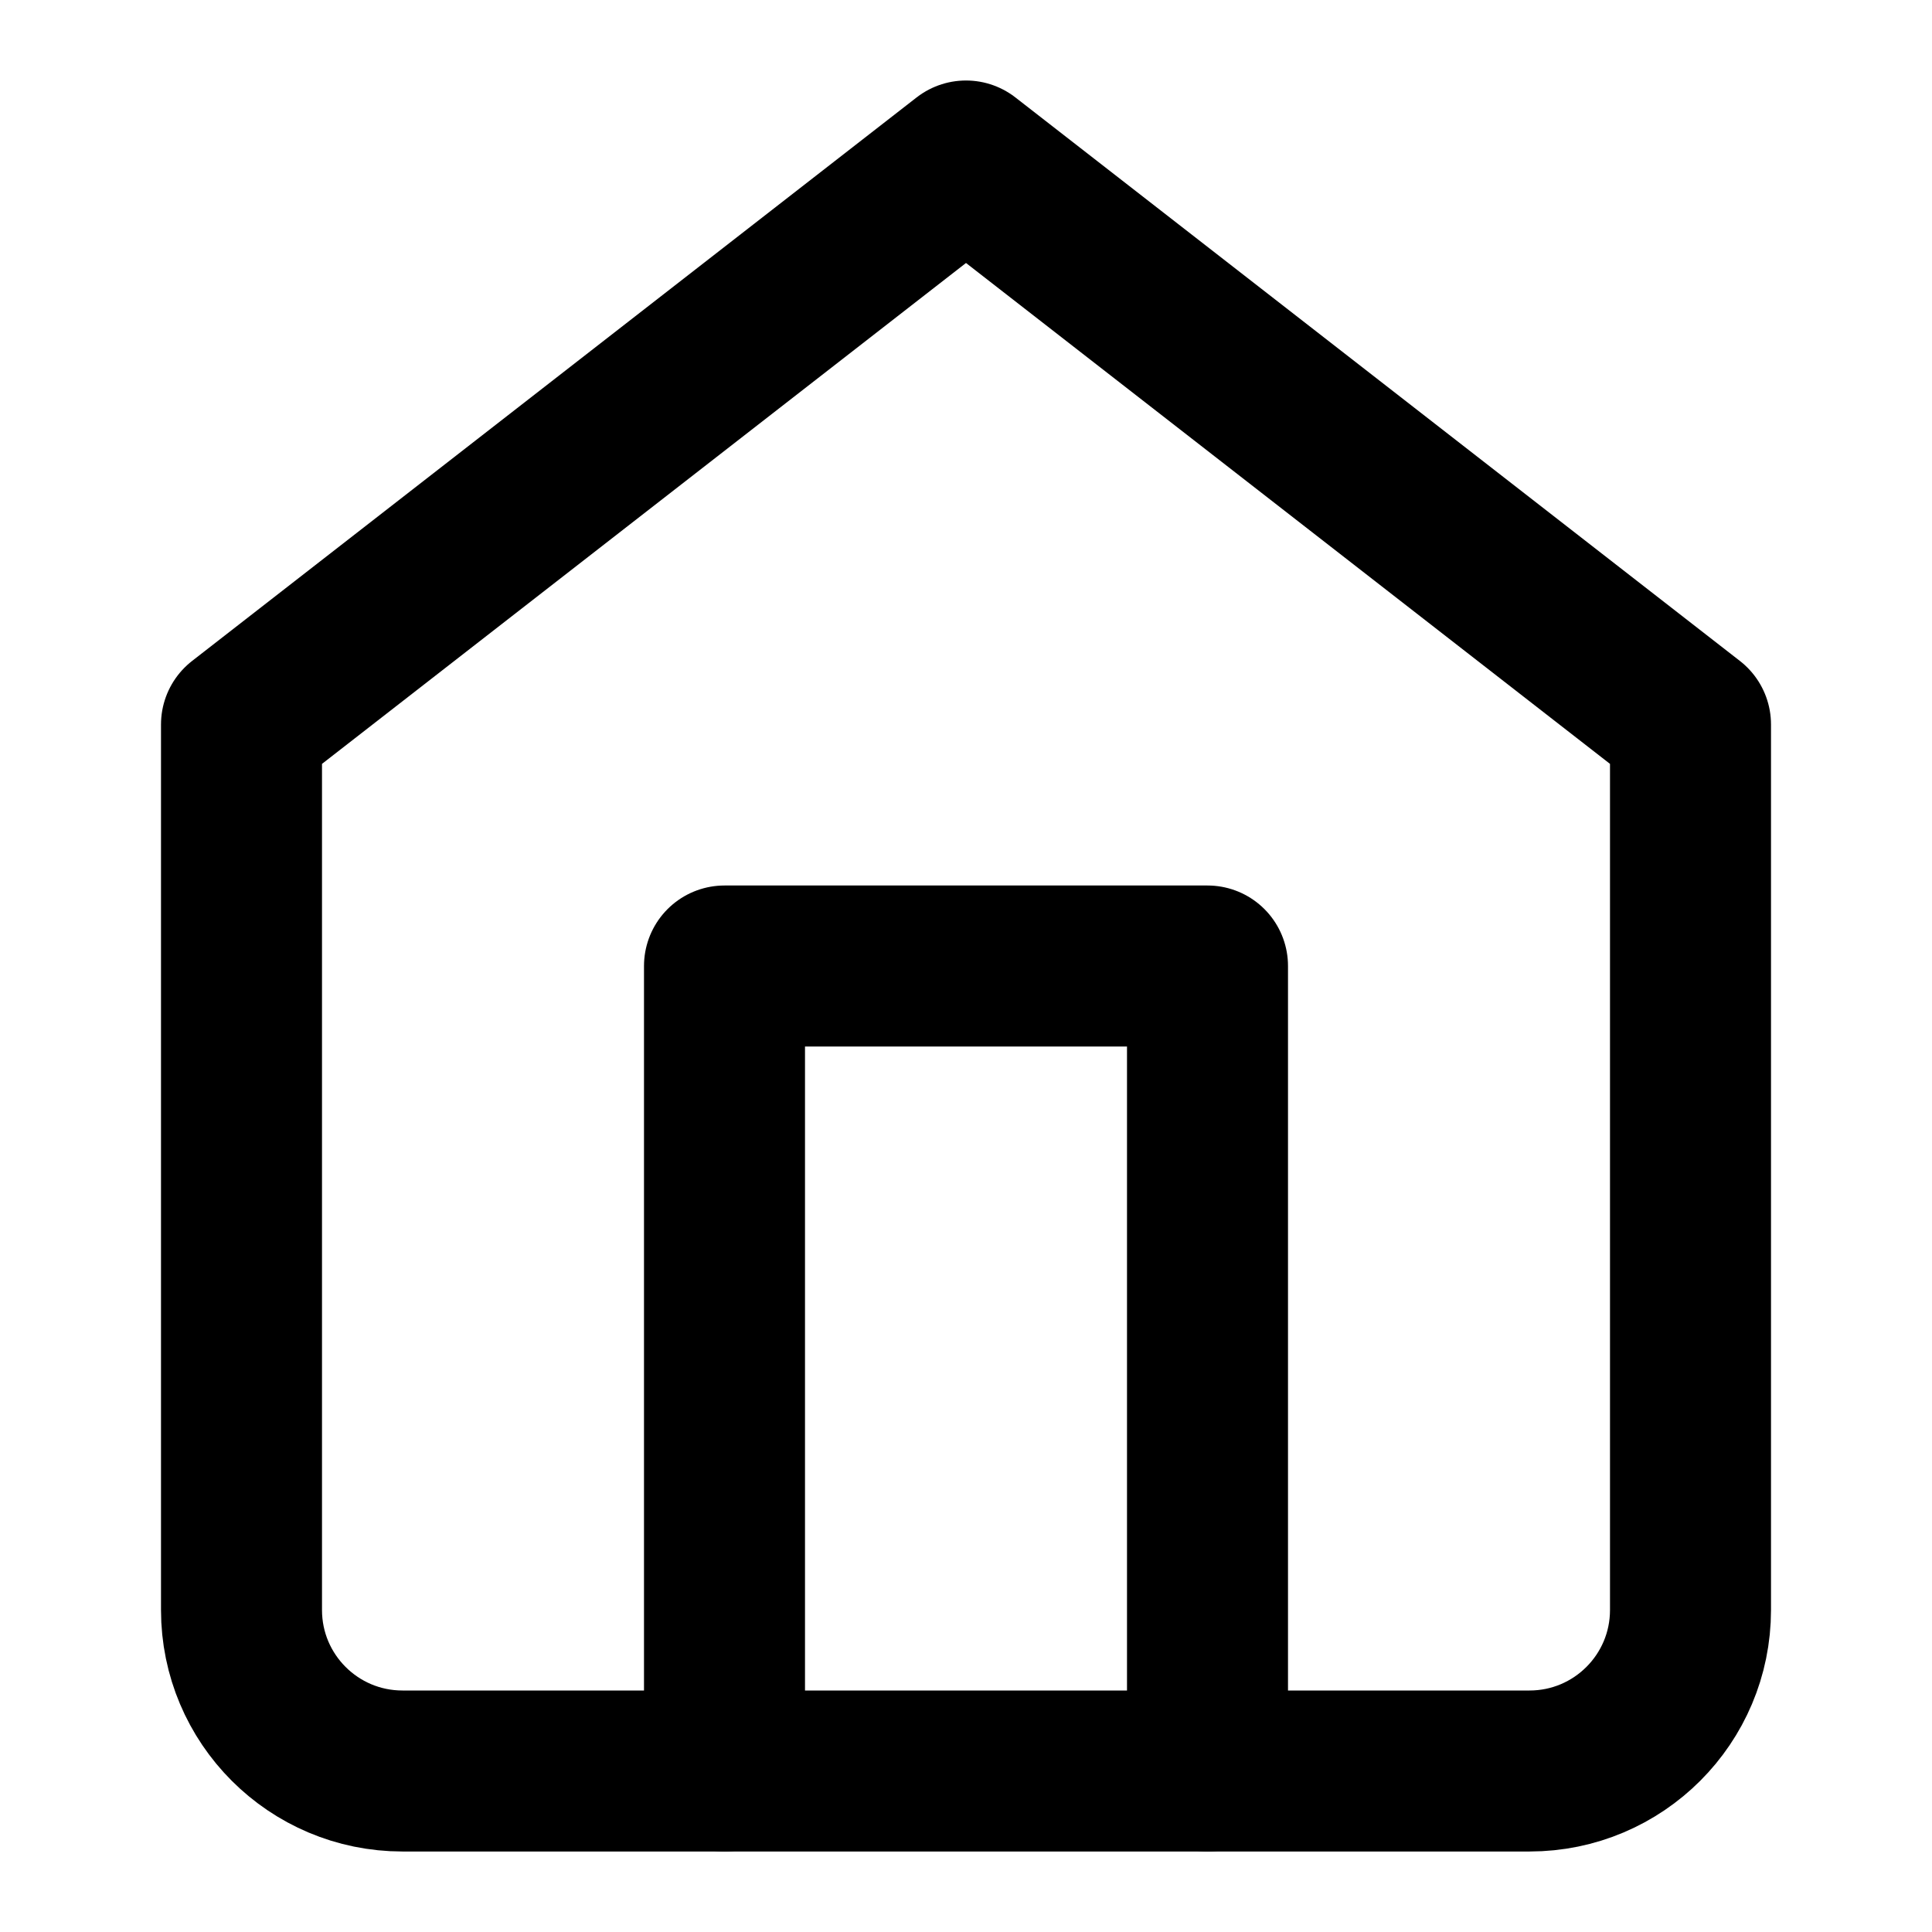
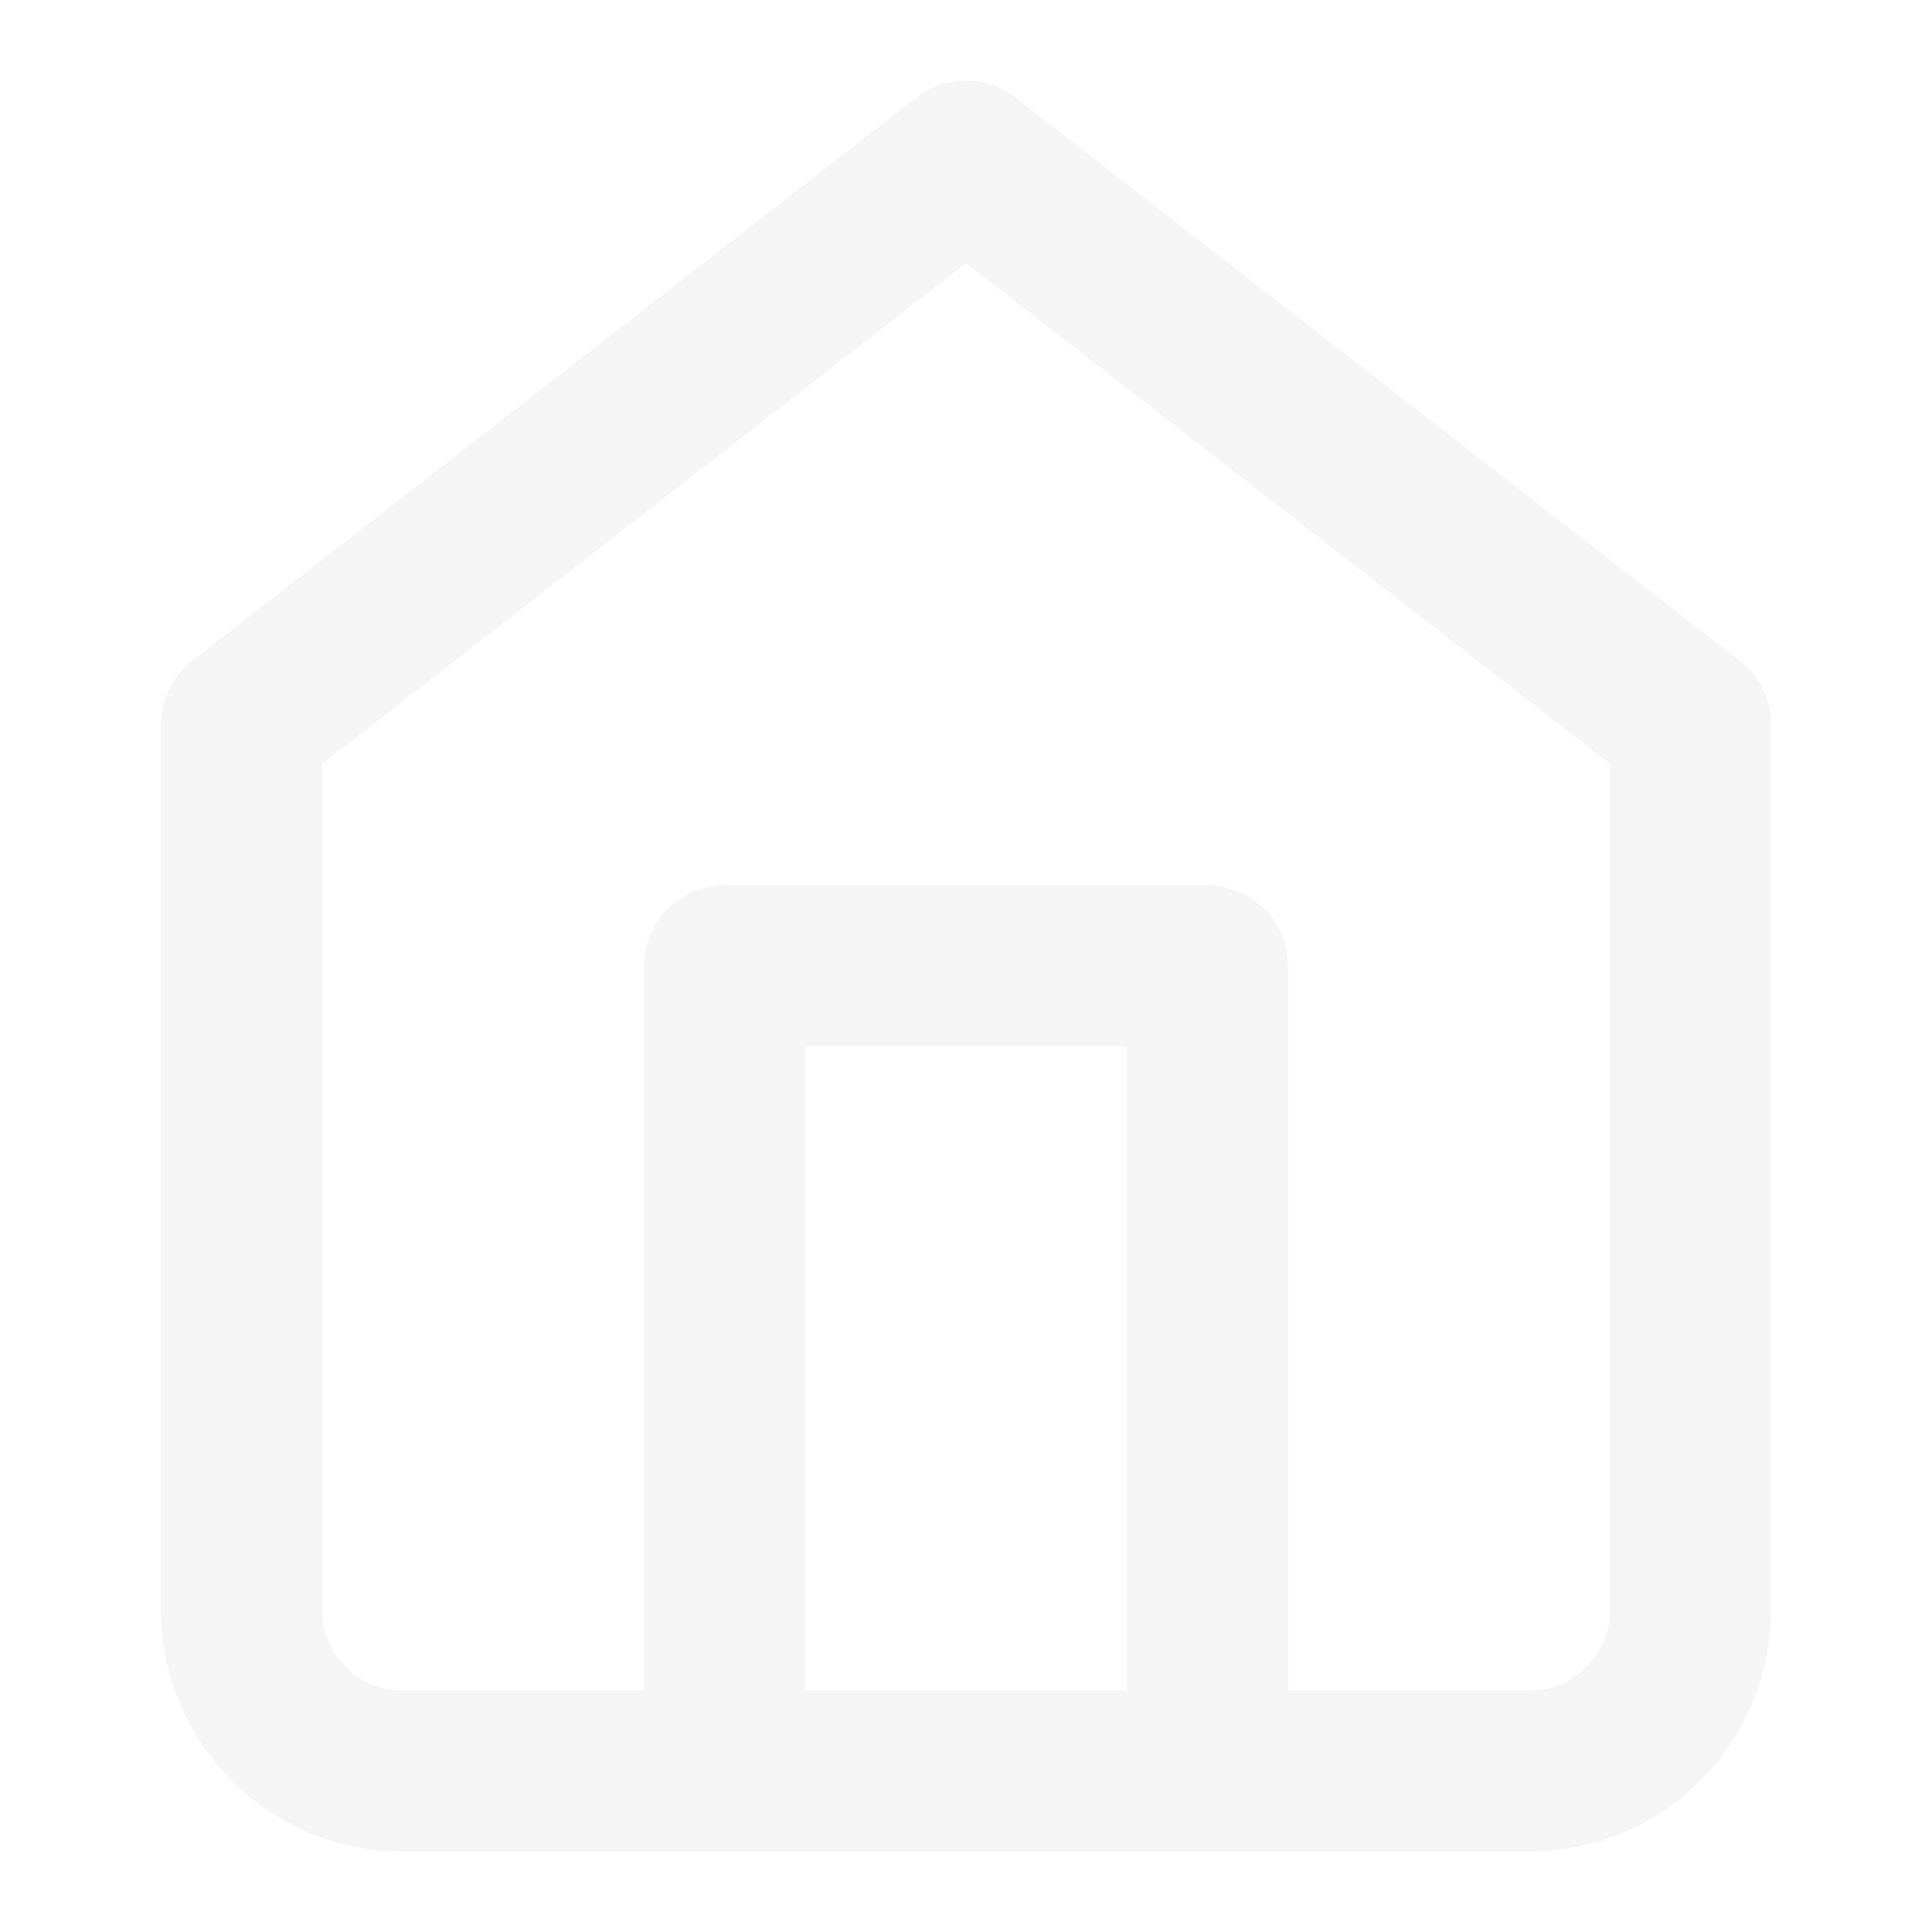
- <svg xmlns="http://www.w3.org/2000/svg" width="24" height="24" viewBox="0 0 24 24" fill="none" stroke="currentColor" stroke-width="2" stroke-linecap="round" stroke-linejoin="round" class="feather feather-home">
+ <svg xmlns="http://www.w3.org/2000/svg" width="24" height="24" viewBox="0 0 24 24" fill="none" stroke="whitesmoke" stroke-width="2" stroke-linecap="round" stroke-linejoin="round" class="feather feather-home">
  <path d="M3 9l9-7 9 7v11a2 2 0 0 1-2 2H5a2 2 0 0 1-2-2z" />
  <polyline points="9 22 9 12 15 12 15 22" />
</svg>
